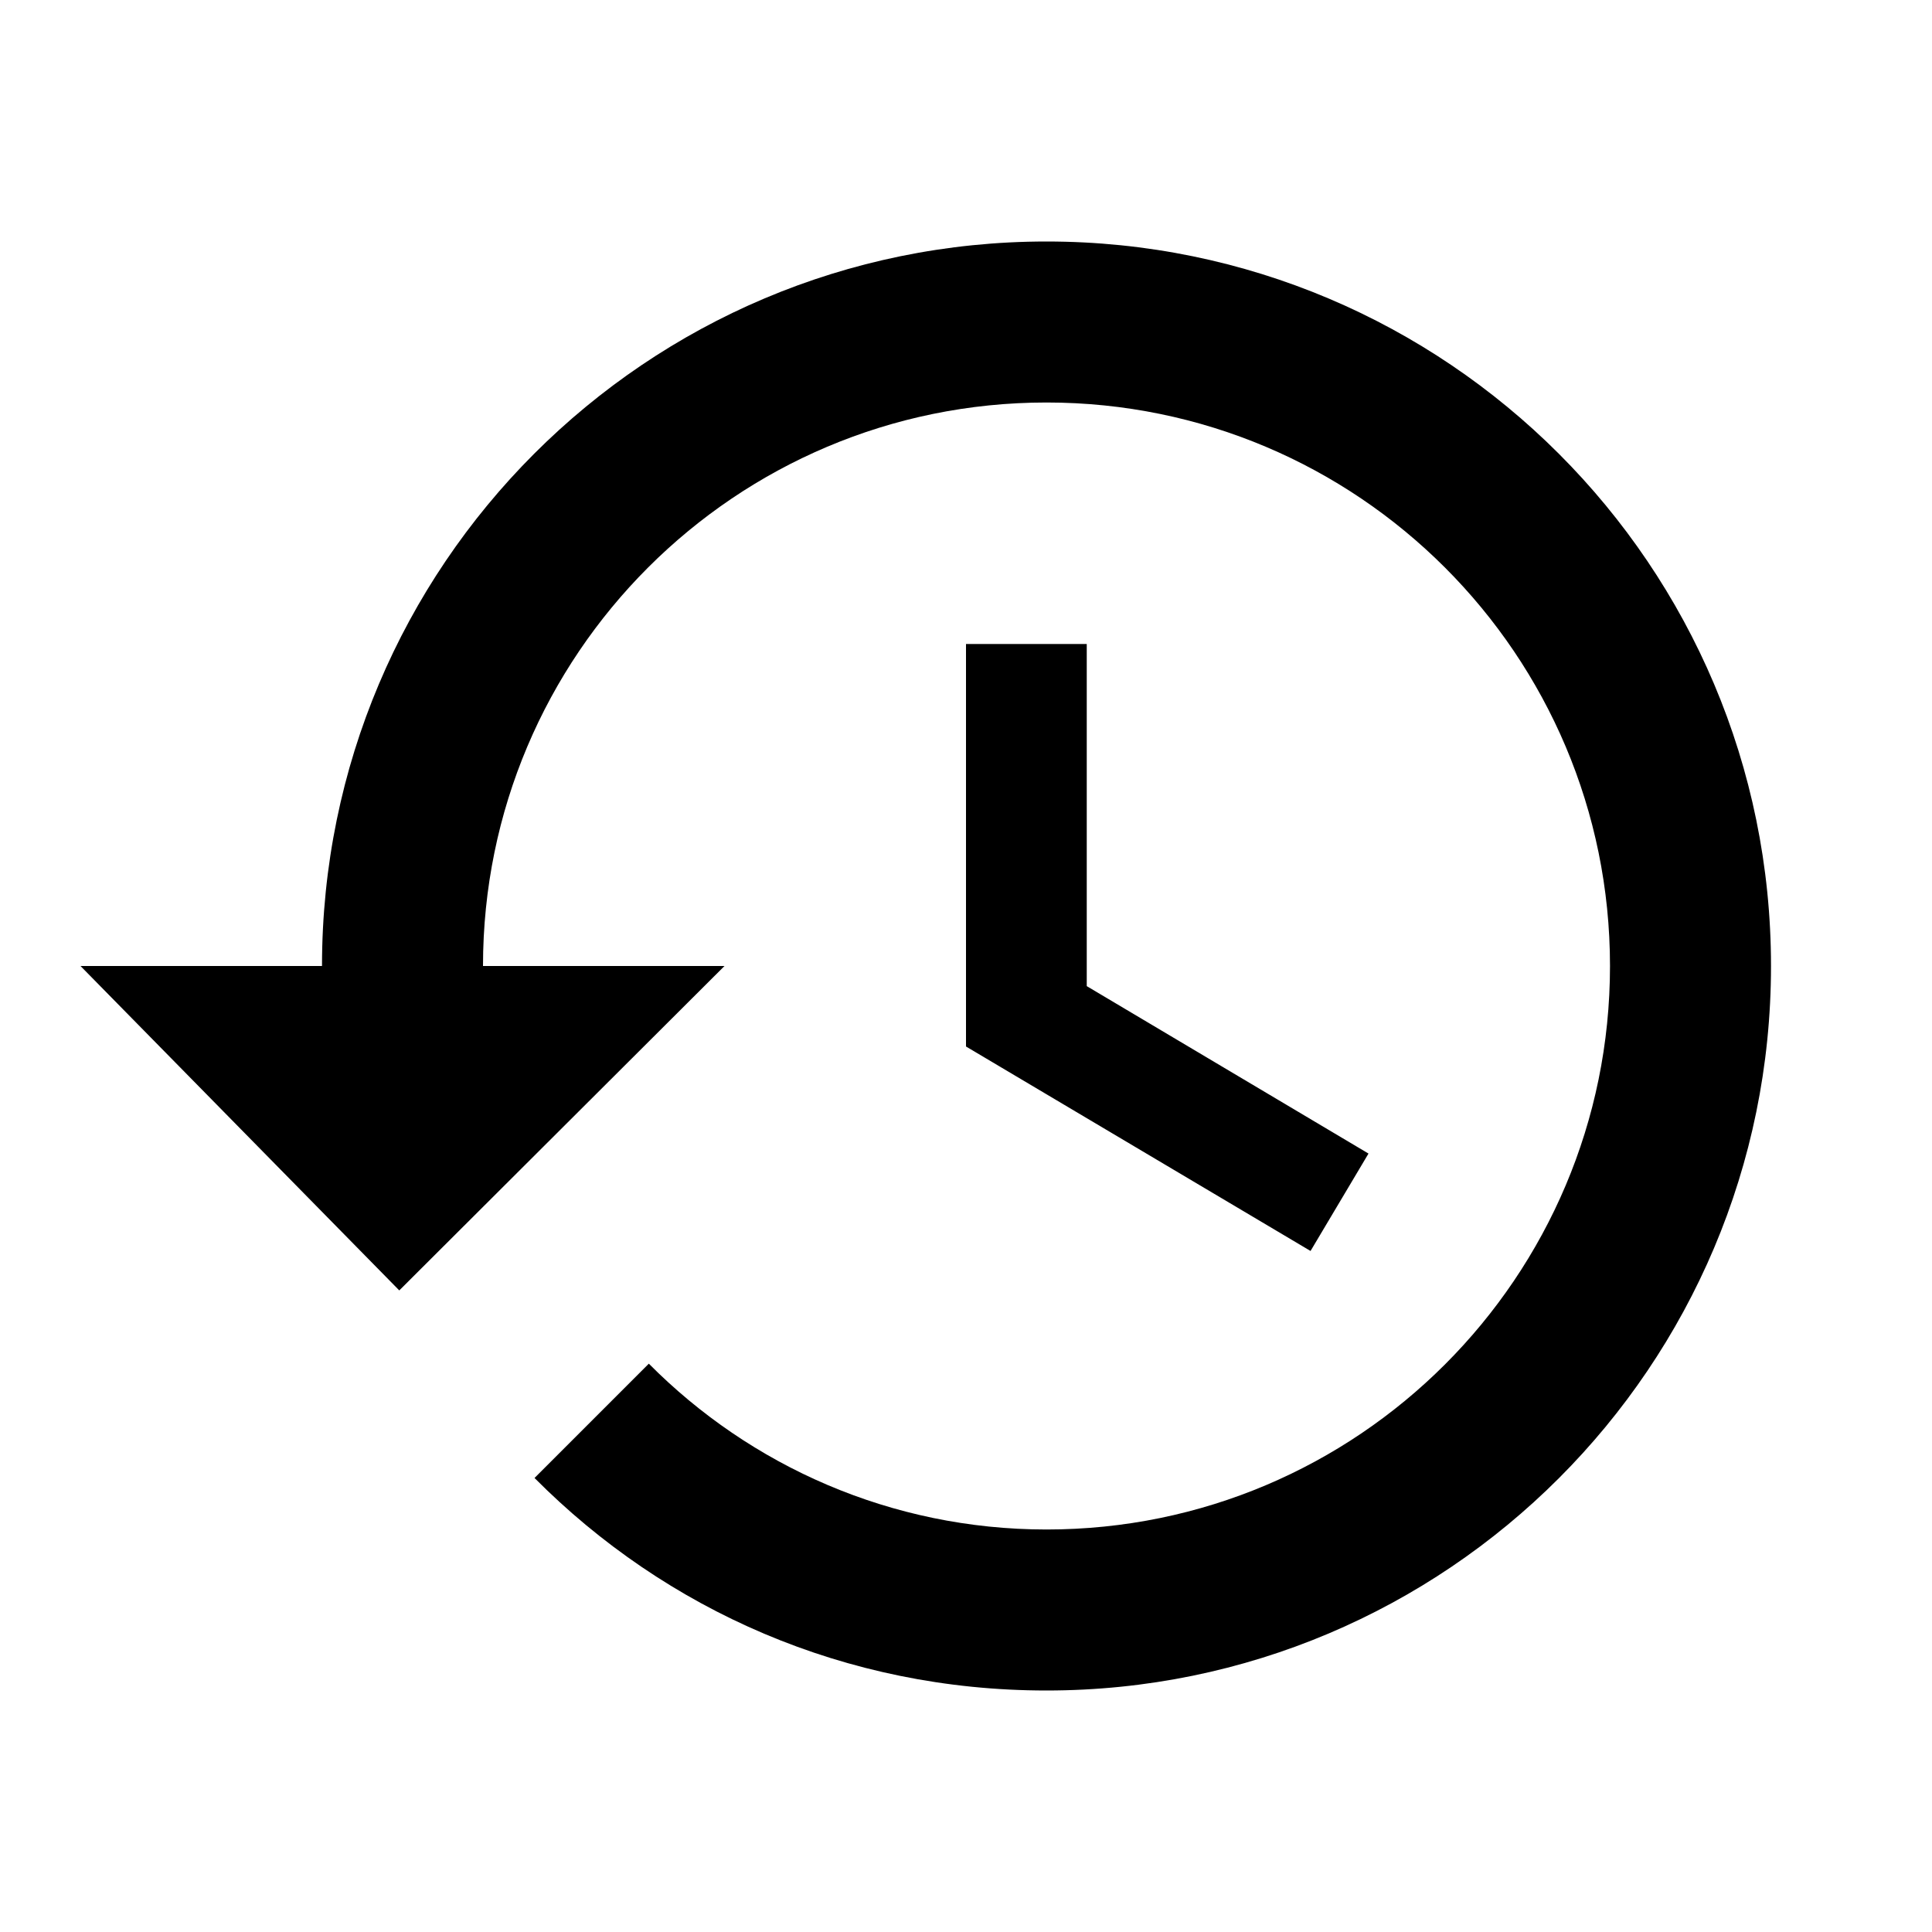
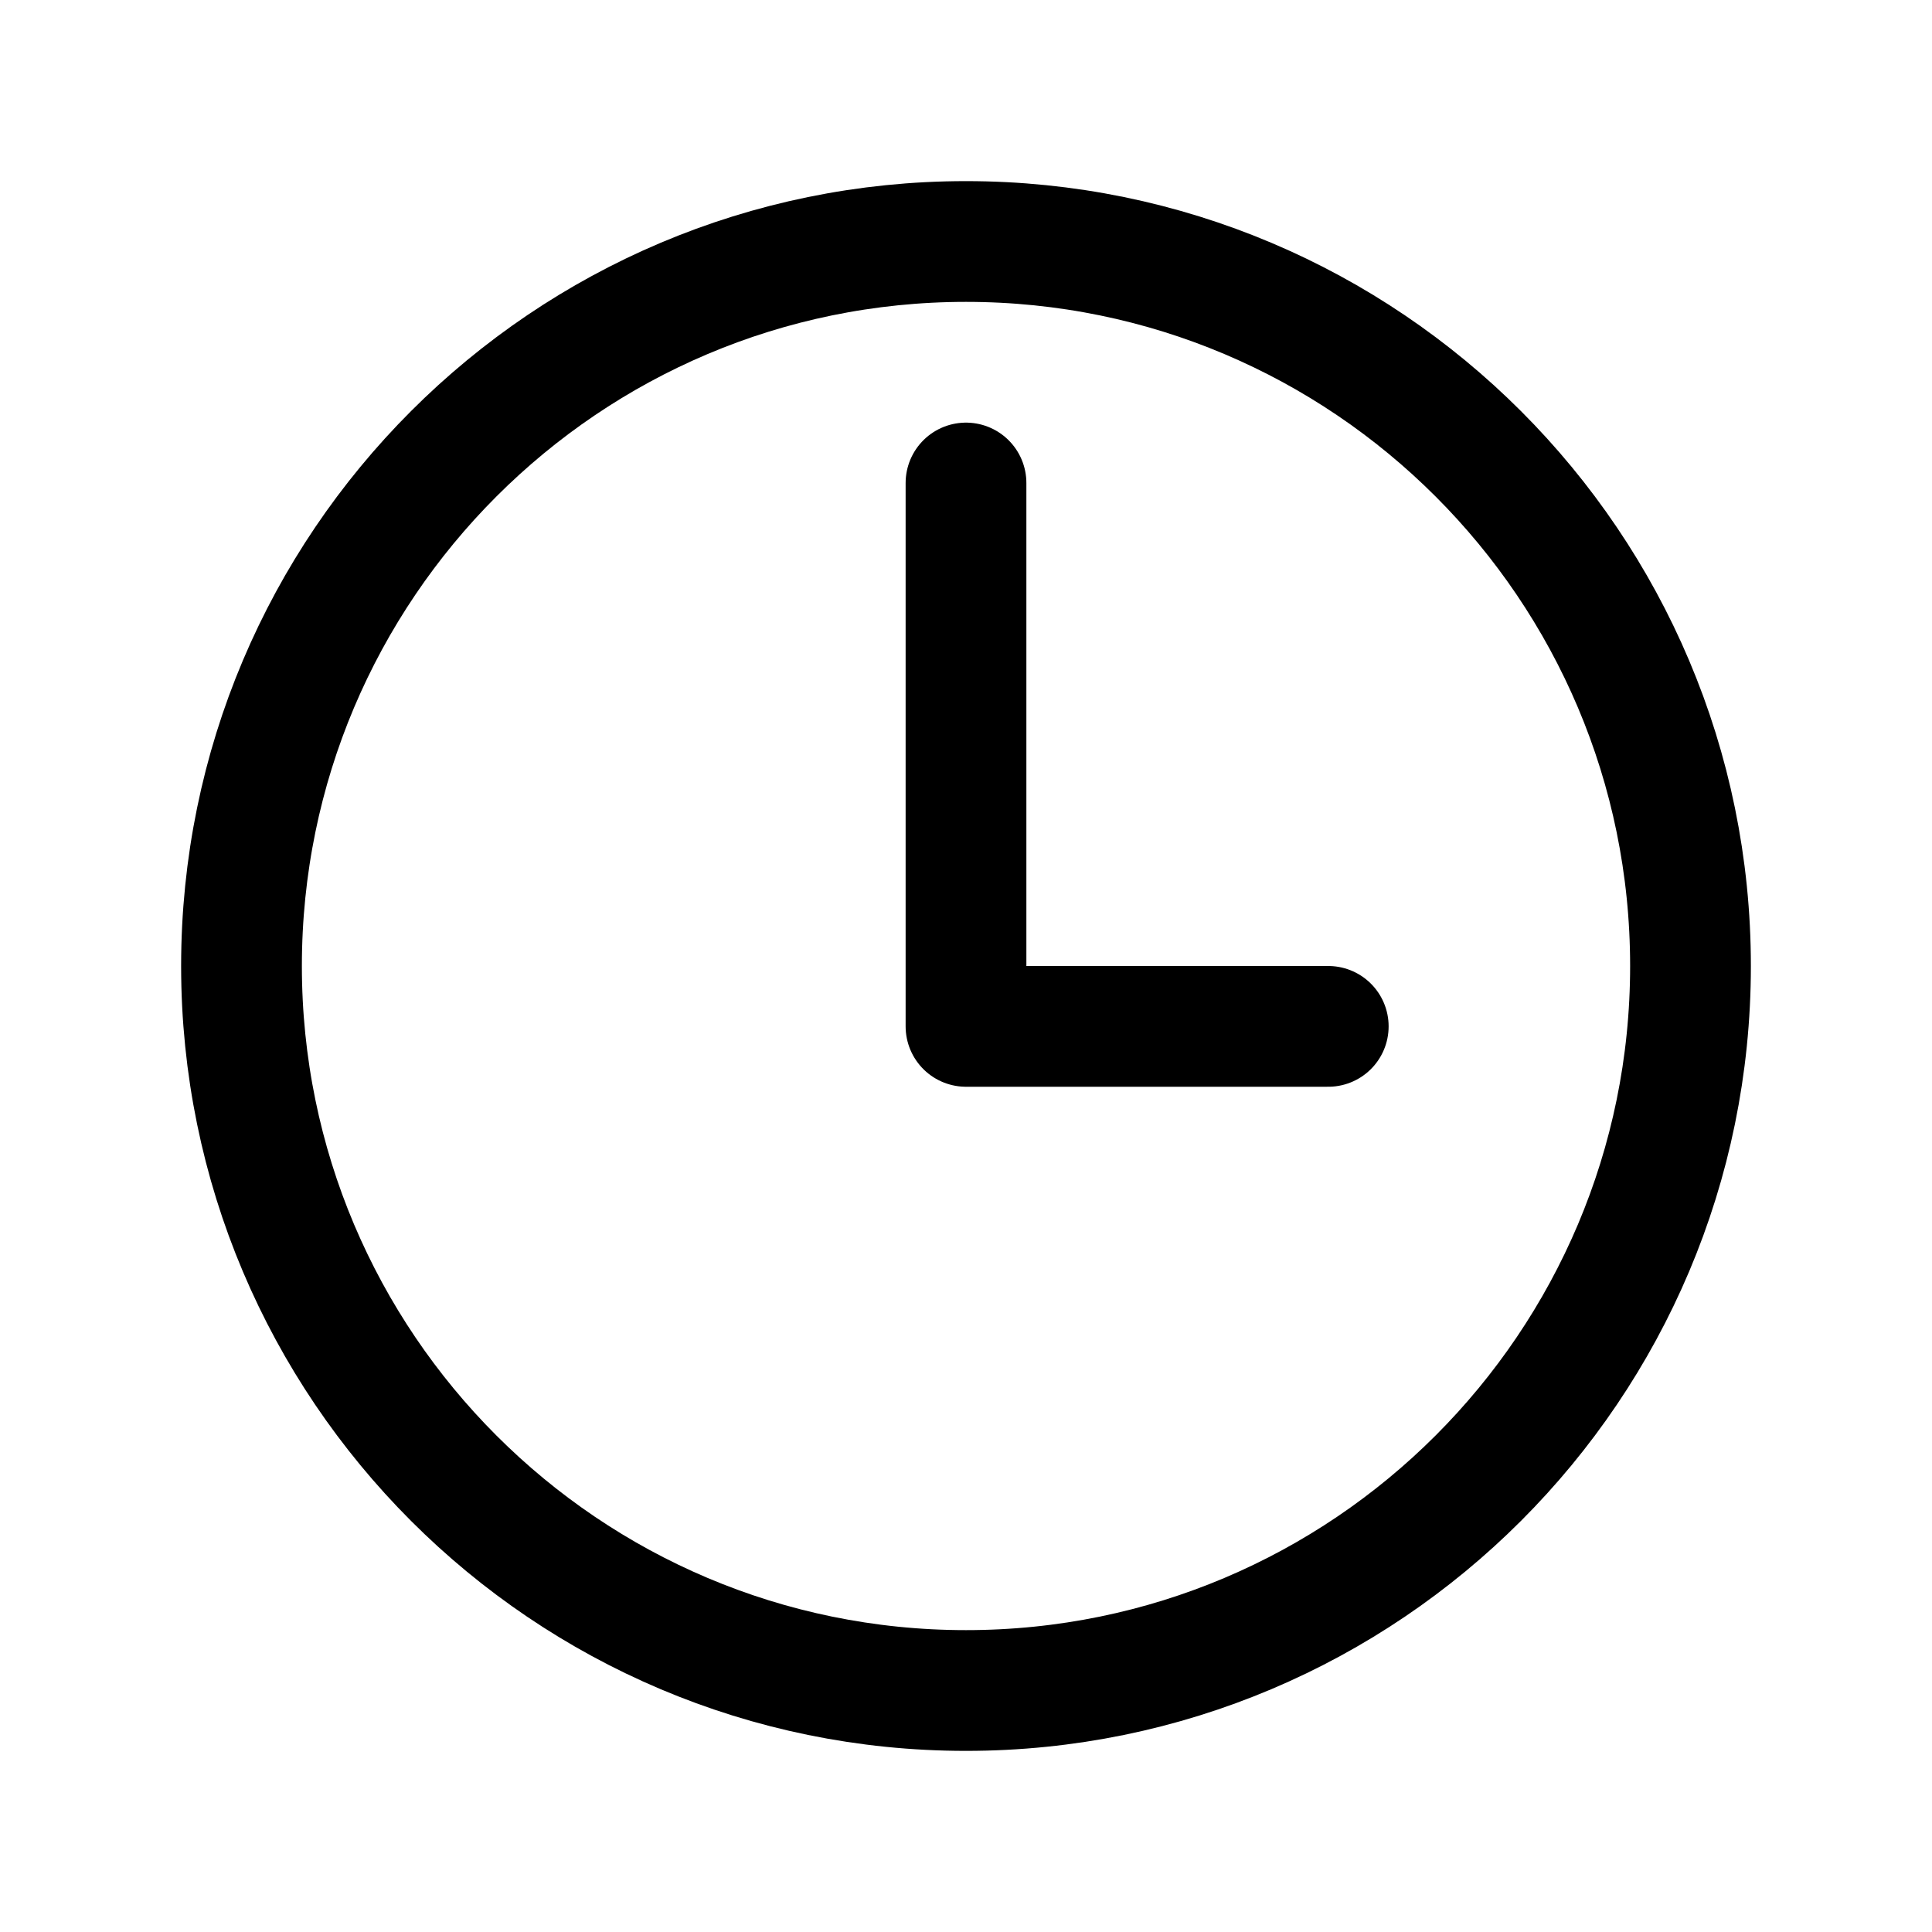
- <svg xmlns="http://www.w3.org/2000/svg" viewBox="0 0 24 24">
-   <path d="M13.5,8H12V13L16.28,15.54L17,14.33L13.5,12.25V8M13,3A9,9 0 0,0 4,12H1L4.96,16.03L9,12H6A7,7 0 0,1 13,5A7,7 0 0,1 20,12A7,7 0 0,1 13,19C11.07,19 9.32,18.21 8.06,16.94L6.64,18.36C8.27,20 10.5,21 13,21A9,9 0 0,0 22,12A9,9 0 0,0 13,3" />
+ <svg xmlns="http://www.w3.org/2000/svg" class="ionicon" viewBox="0 0 512 512">
+   <path d="M256 64C150 64 64 150 64 256s86 192 192 192 192-86 192-192S362 64 256 64z" fill="none" stroke="currentColor" stroke-miterlimit="10" stroke-width="32" />
+   <path fill="none" stroke="currentColor" stroke-linecap="round" stroke-linejoin="round" stroke-width="32" d="M256 128v144h96" />
</svg>
